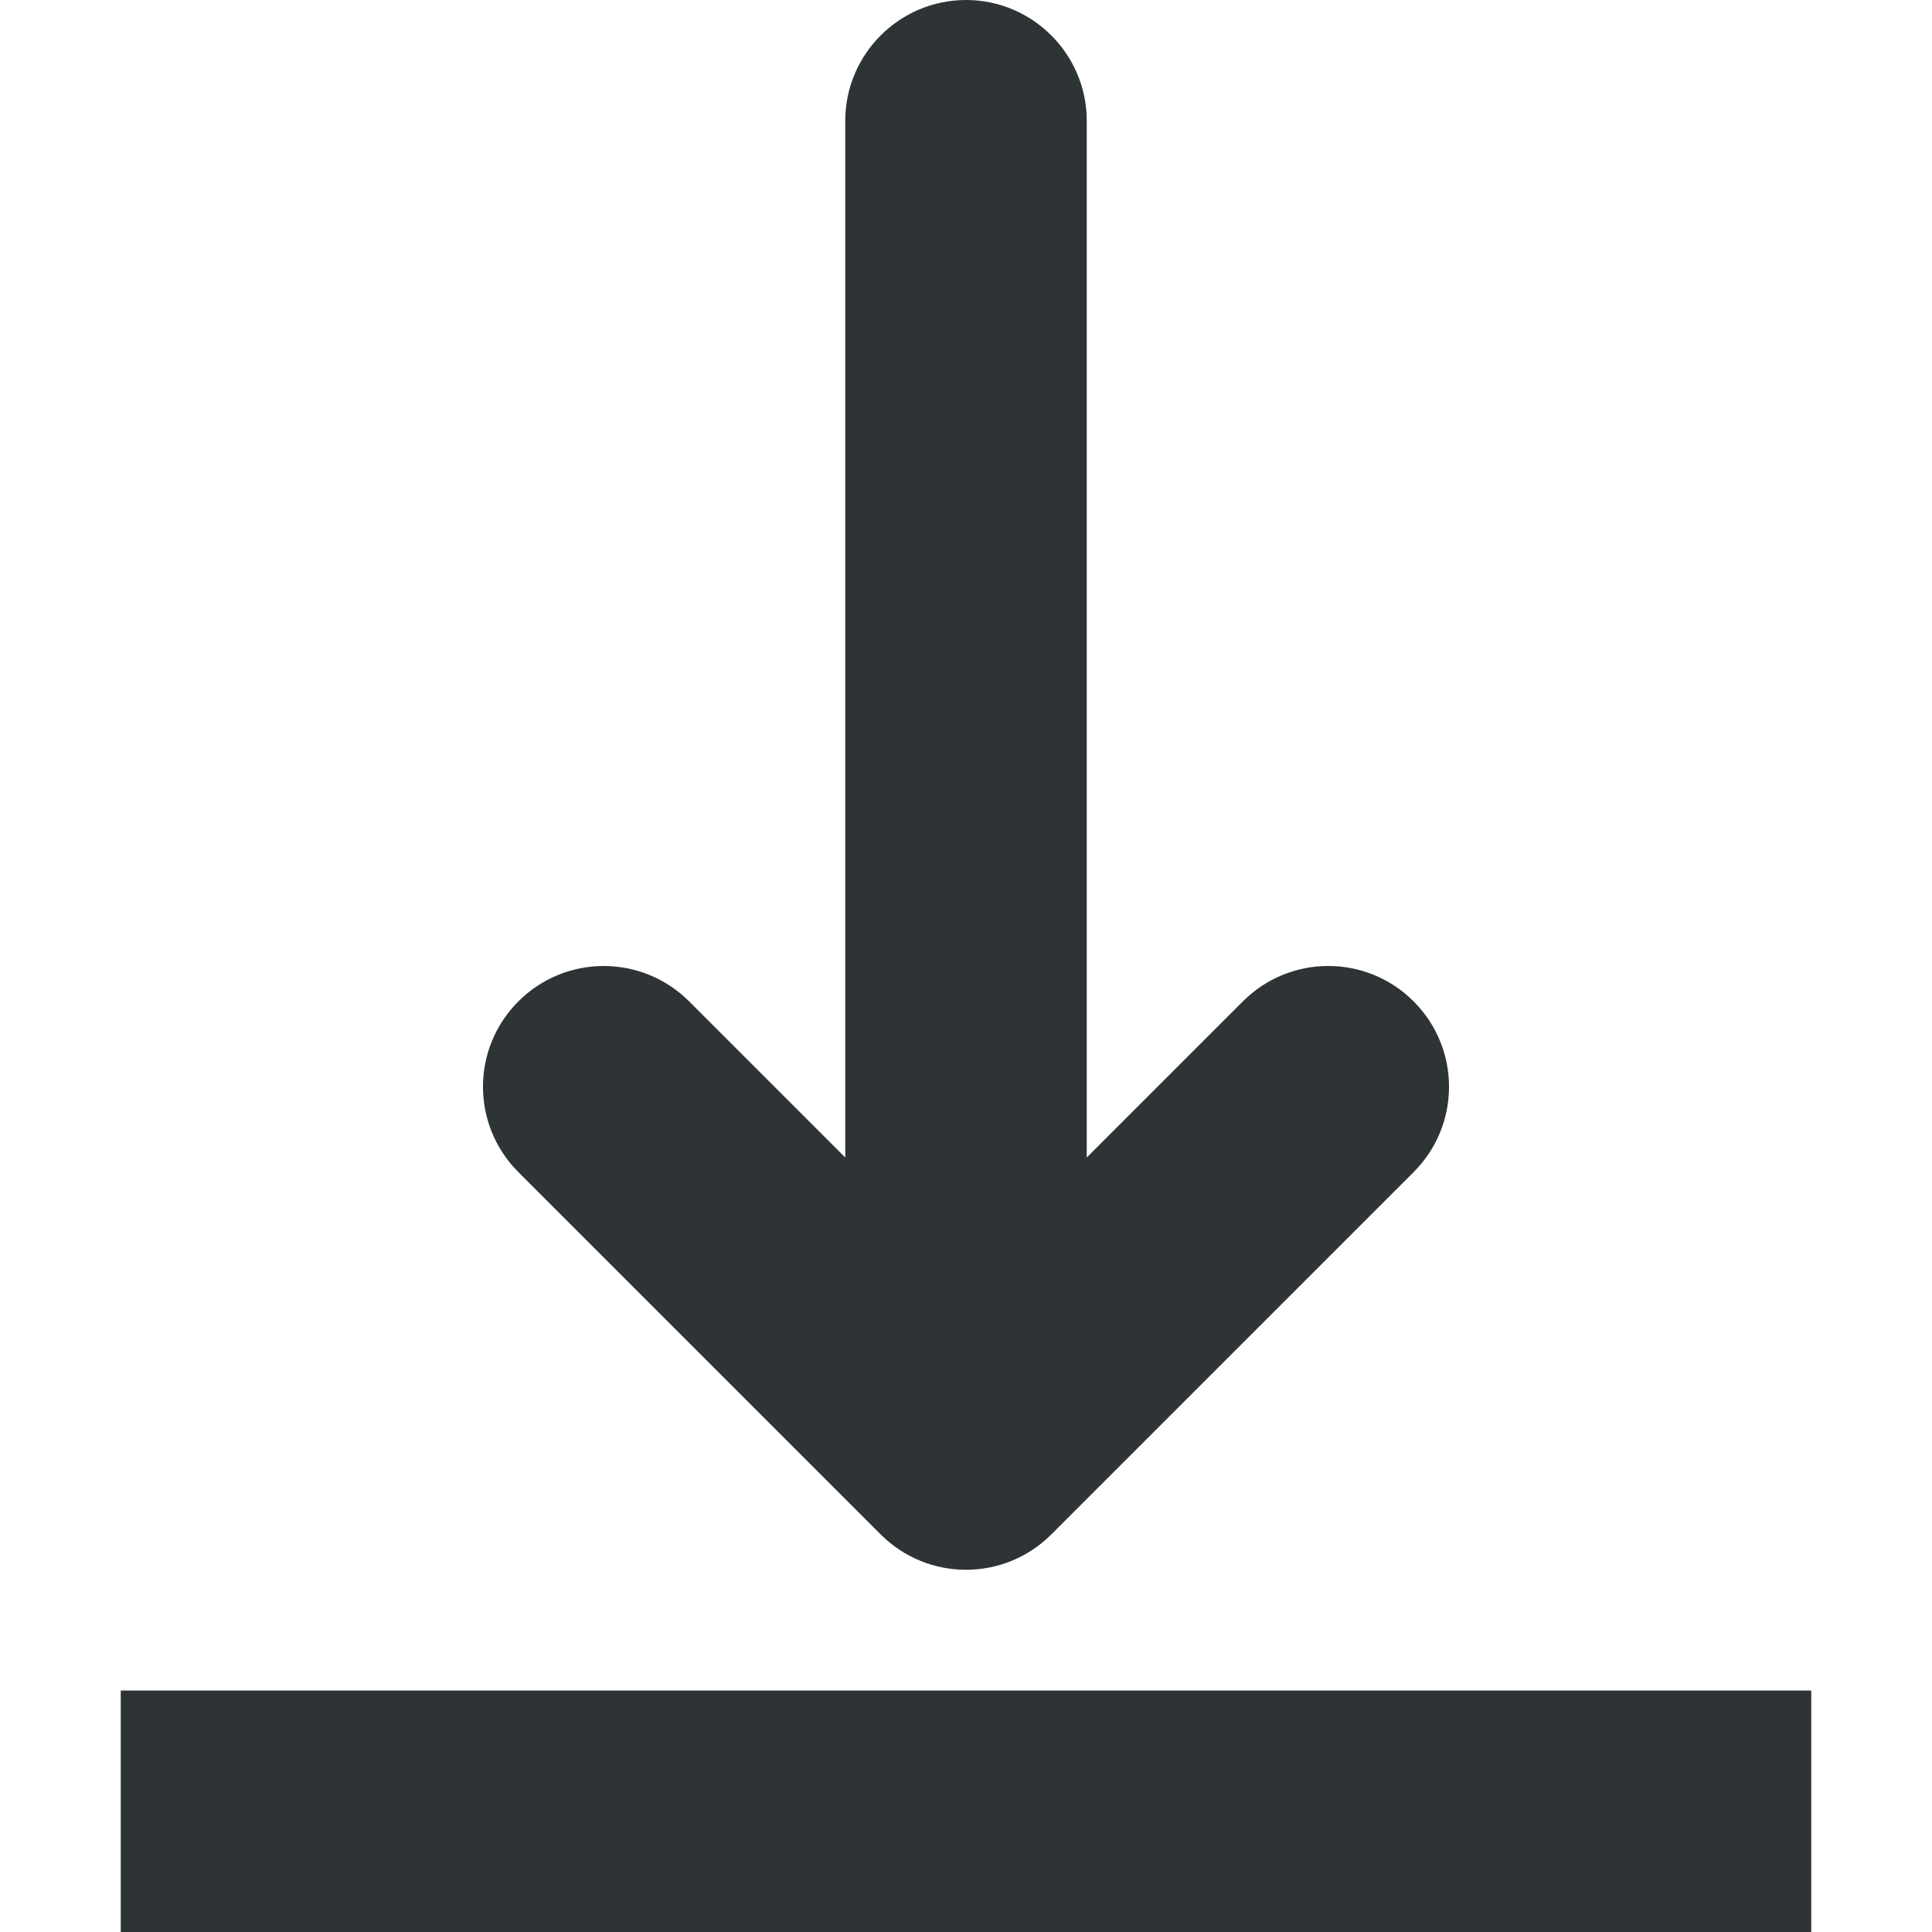
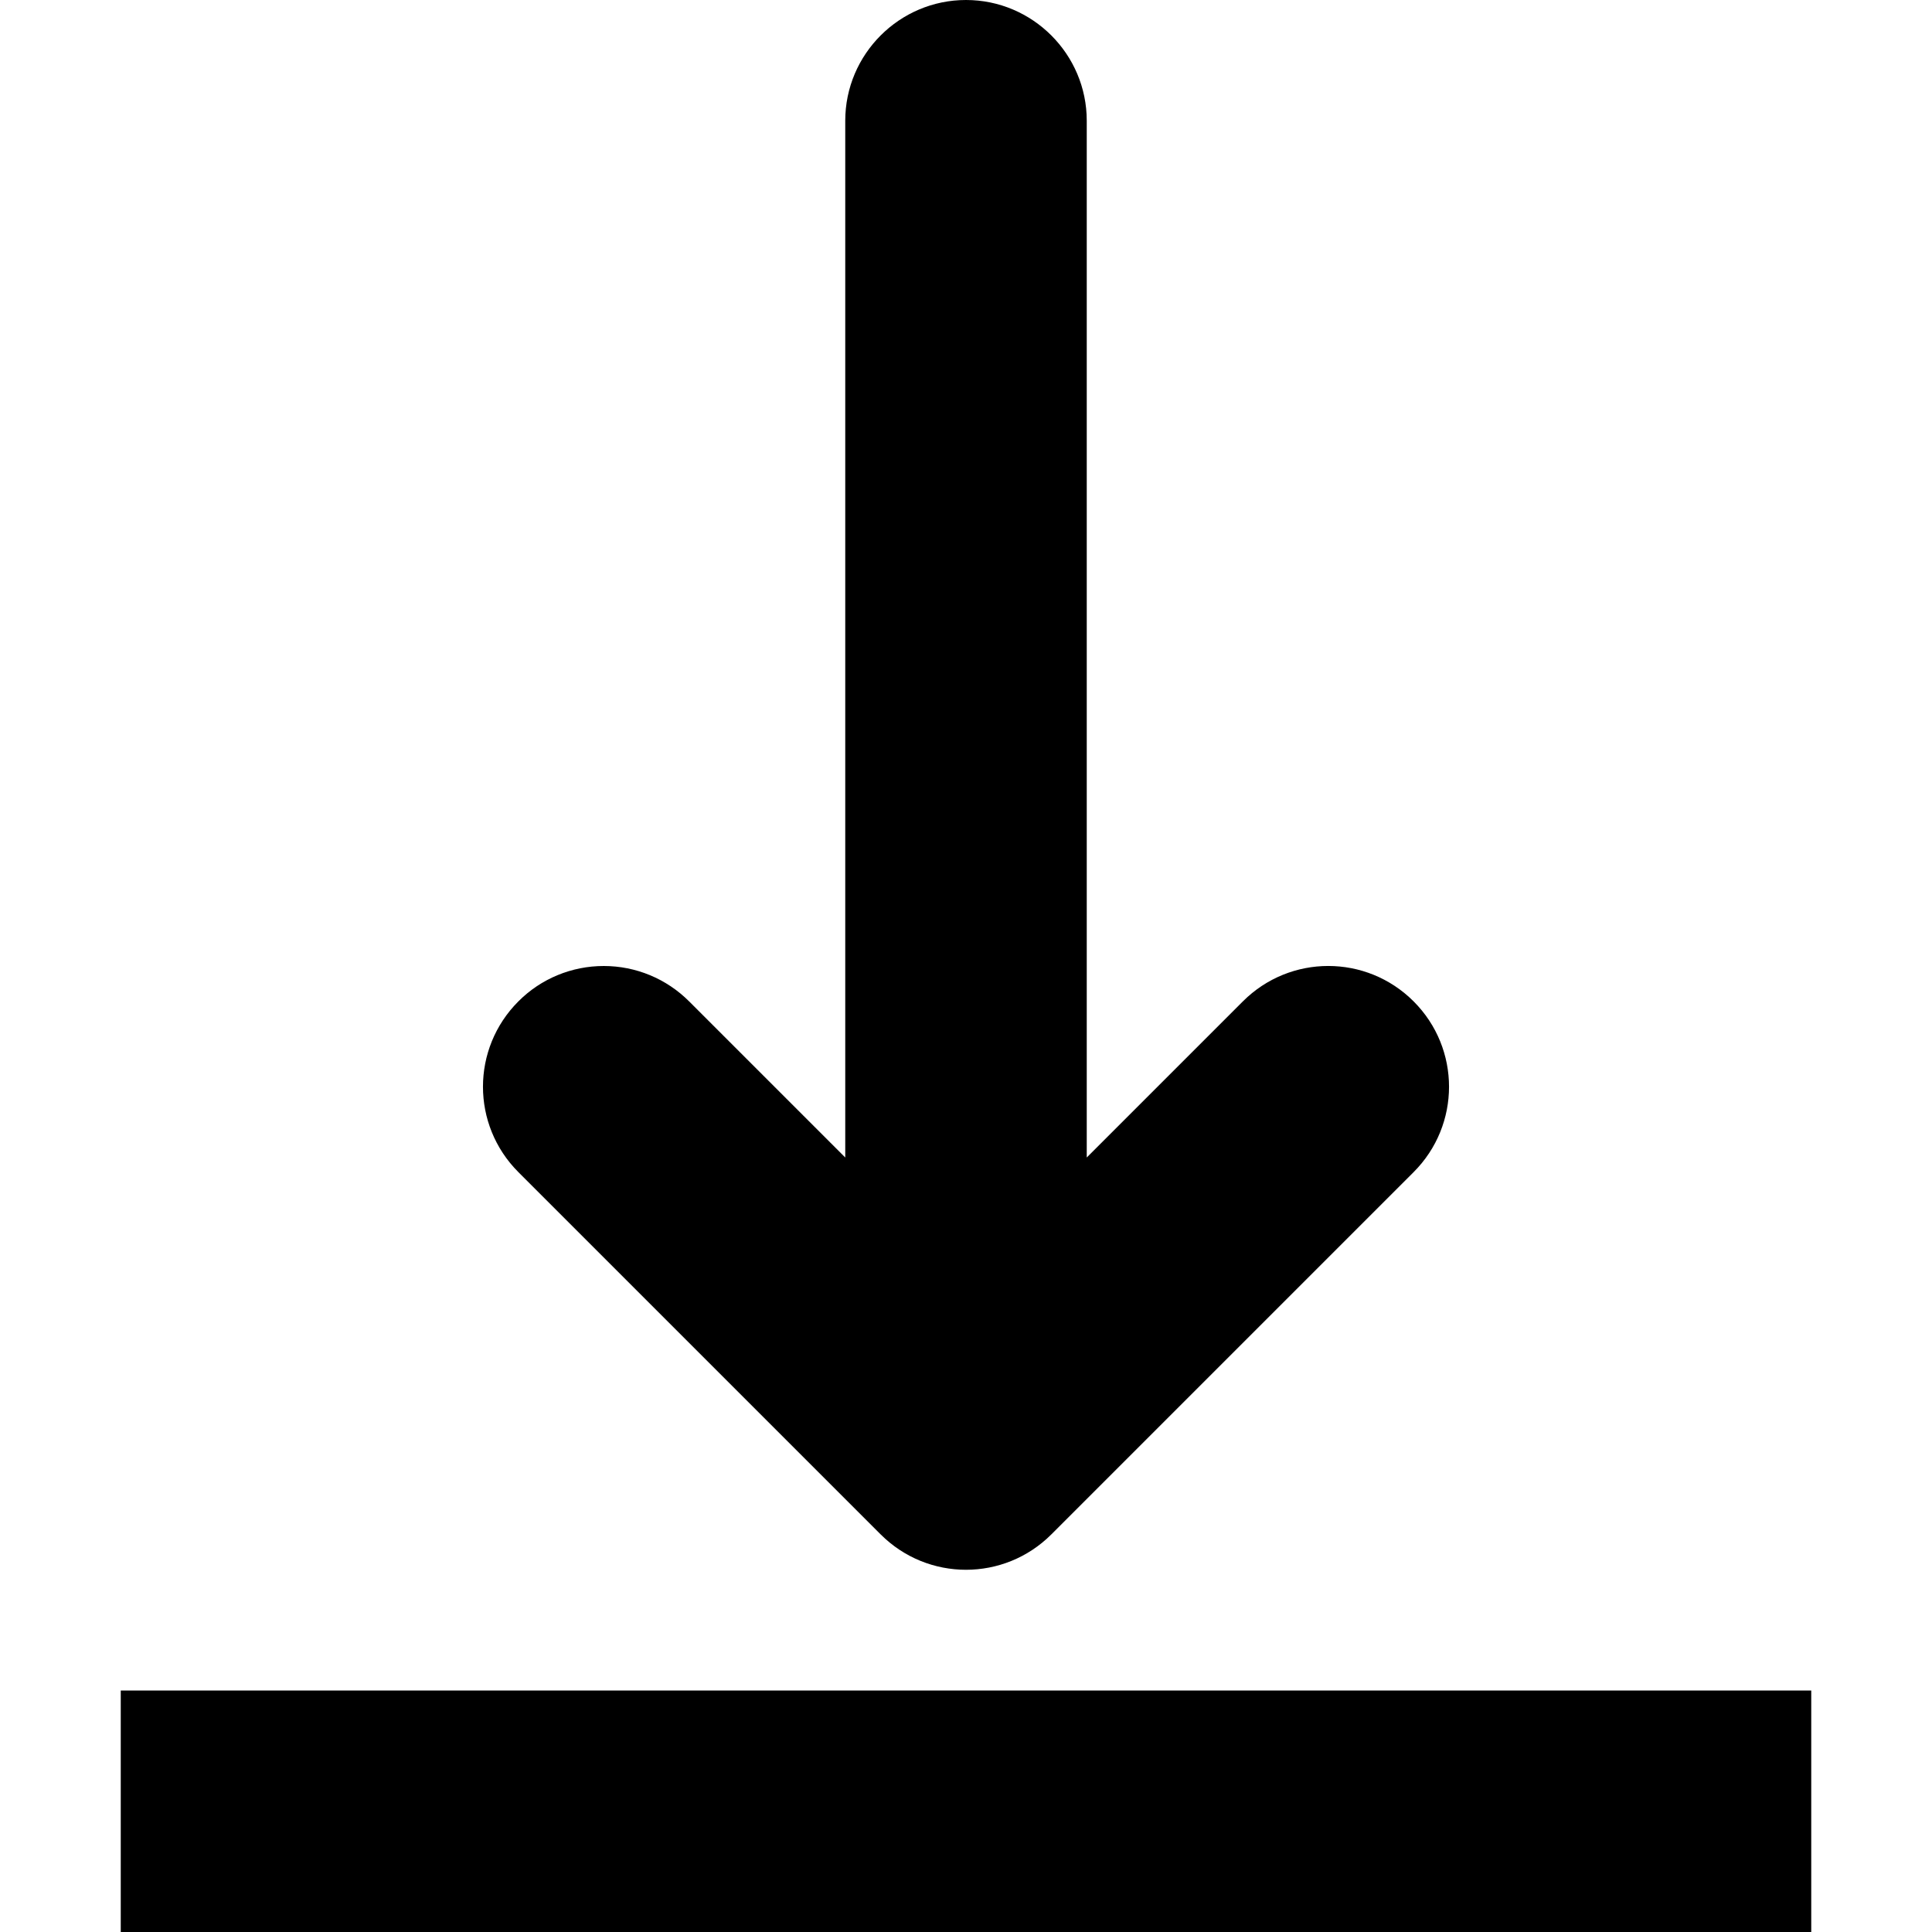
- <svg xmlns="http://www.w3.org/2000/svg" height="16px" viewBox="0 0 16 16" width="16px">
-   <path d="m 8 0 c -0.551 0 -1 0.449 -1 1 v 8.586 l -1.293 -1.293 c -0.188 -0.188 -0.441 -0.293 -0.707 -0.293 s -0.52 0.105 -0.707 0.293 c -0.391 0.391 -0.391 1.023 0 1.414 l 3 3 c 0.391 0.391 1.023 0.391 1.414 0 l 3 -3 c 0.391 -0.391 0.391 -1.023 0 -1.414 s -1.023 -0.391 -1.414 0 l -1.293 1.293 v -8.586 c 0 -0.551 -0.449 -1 -1 -1 z m -7 14 v 2 h 14 v -2 z m 0 0" fill="#2e3436" />
+ <svg xmlns="http://www.w3.org/2000/svg" style="color:inherit" height="16px" viewBox="0 0 16 16" width="16px">
+   <path d="m 8 0 c -0.551 0 -1 0.449 -1 1 v 8.586 l -1.293 -1.293 c -0.188 -0.188 -0.441 -0.293 -0.707 -0.293 s -0.52 0.105 -0.707 0.293 c -0.391 0.391 -0.391 1.023 0 1.414 l 3 3 c 0.391 0.391 1.023 0.391 1.414 0 l 3 -3 c 0.391 -0.391 0.391 -1.023 0 -1.414 s -1.023 -0.391 -1.414 0 l -1.293 1.293 v -8.586 c 0 -0.551 -0.449 -1 -1 -1 z m -7 14 v 2 h 14 v -2 z m 0 0" fill="currentColor" />
</svg>
